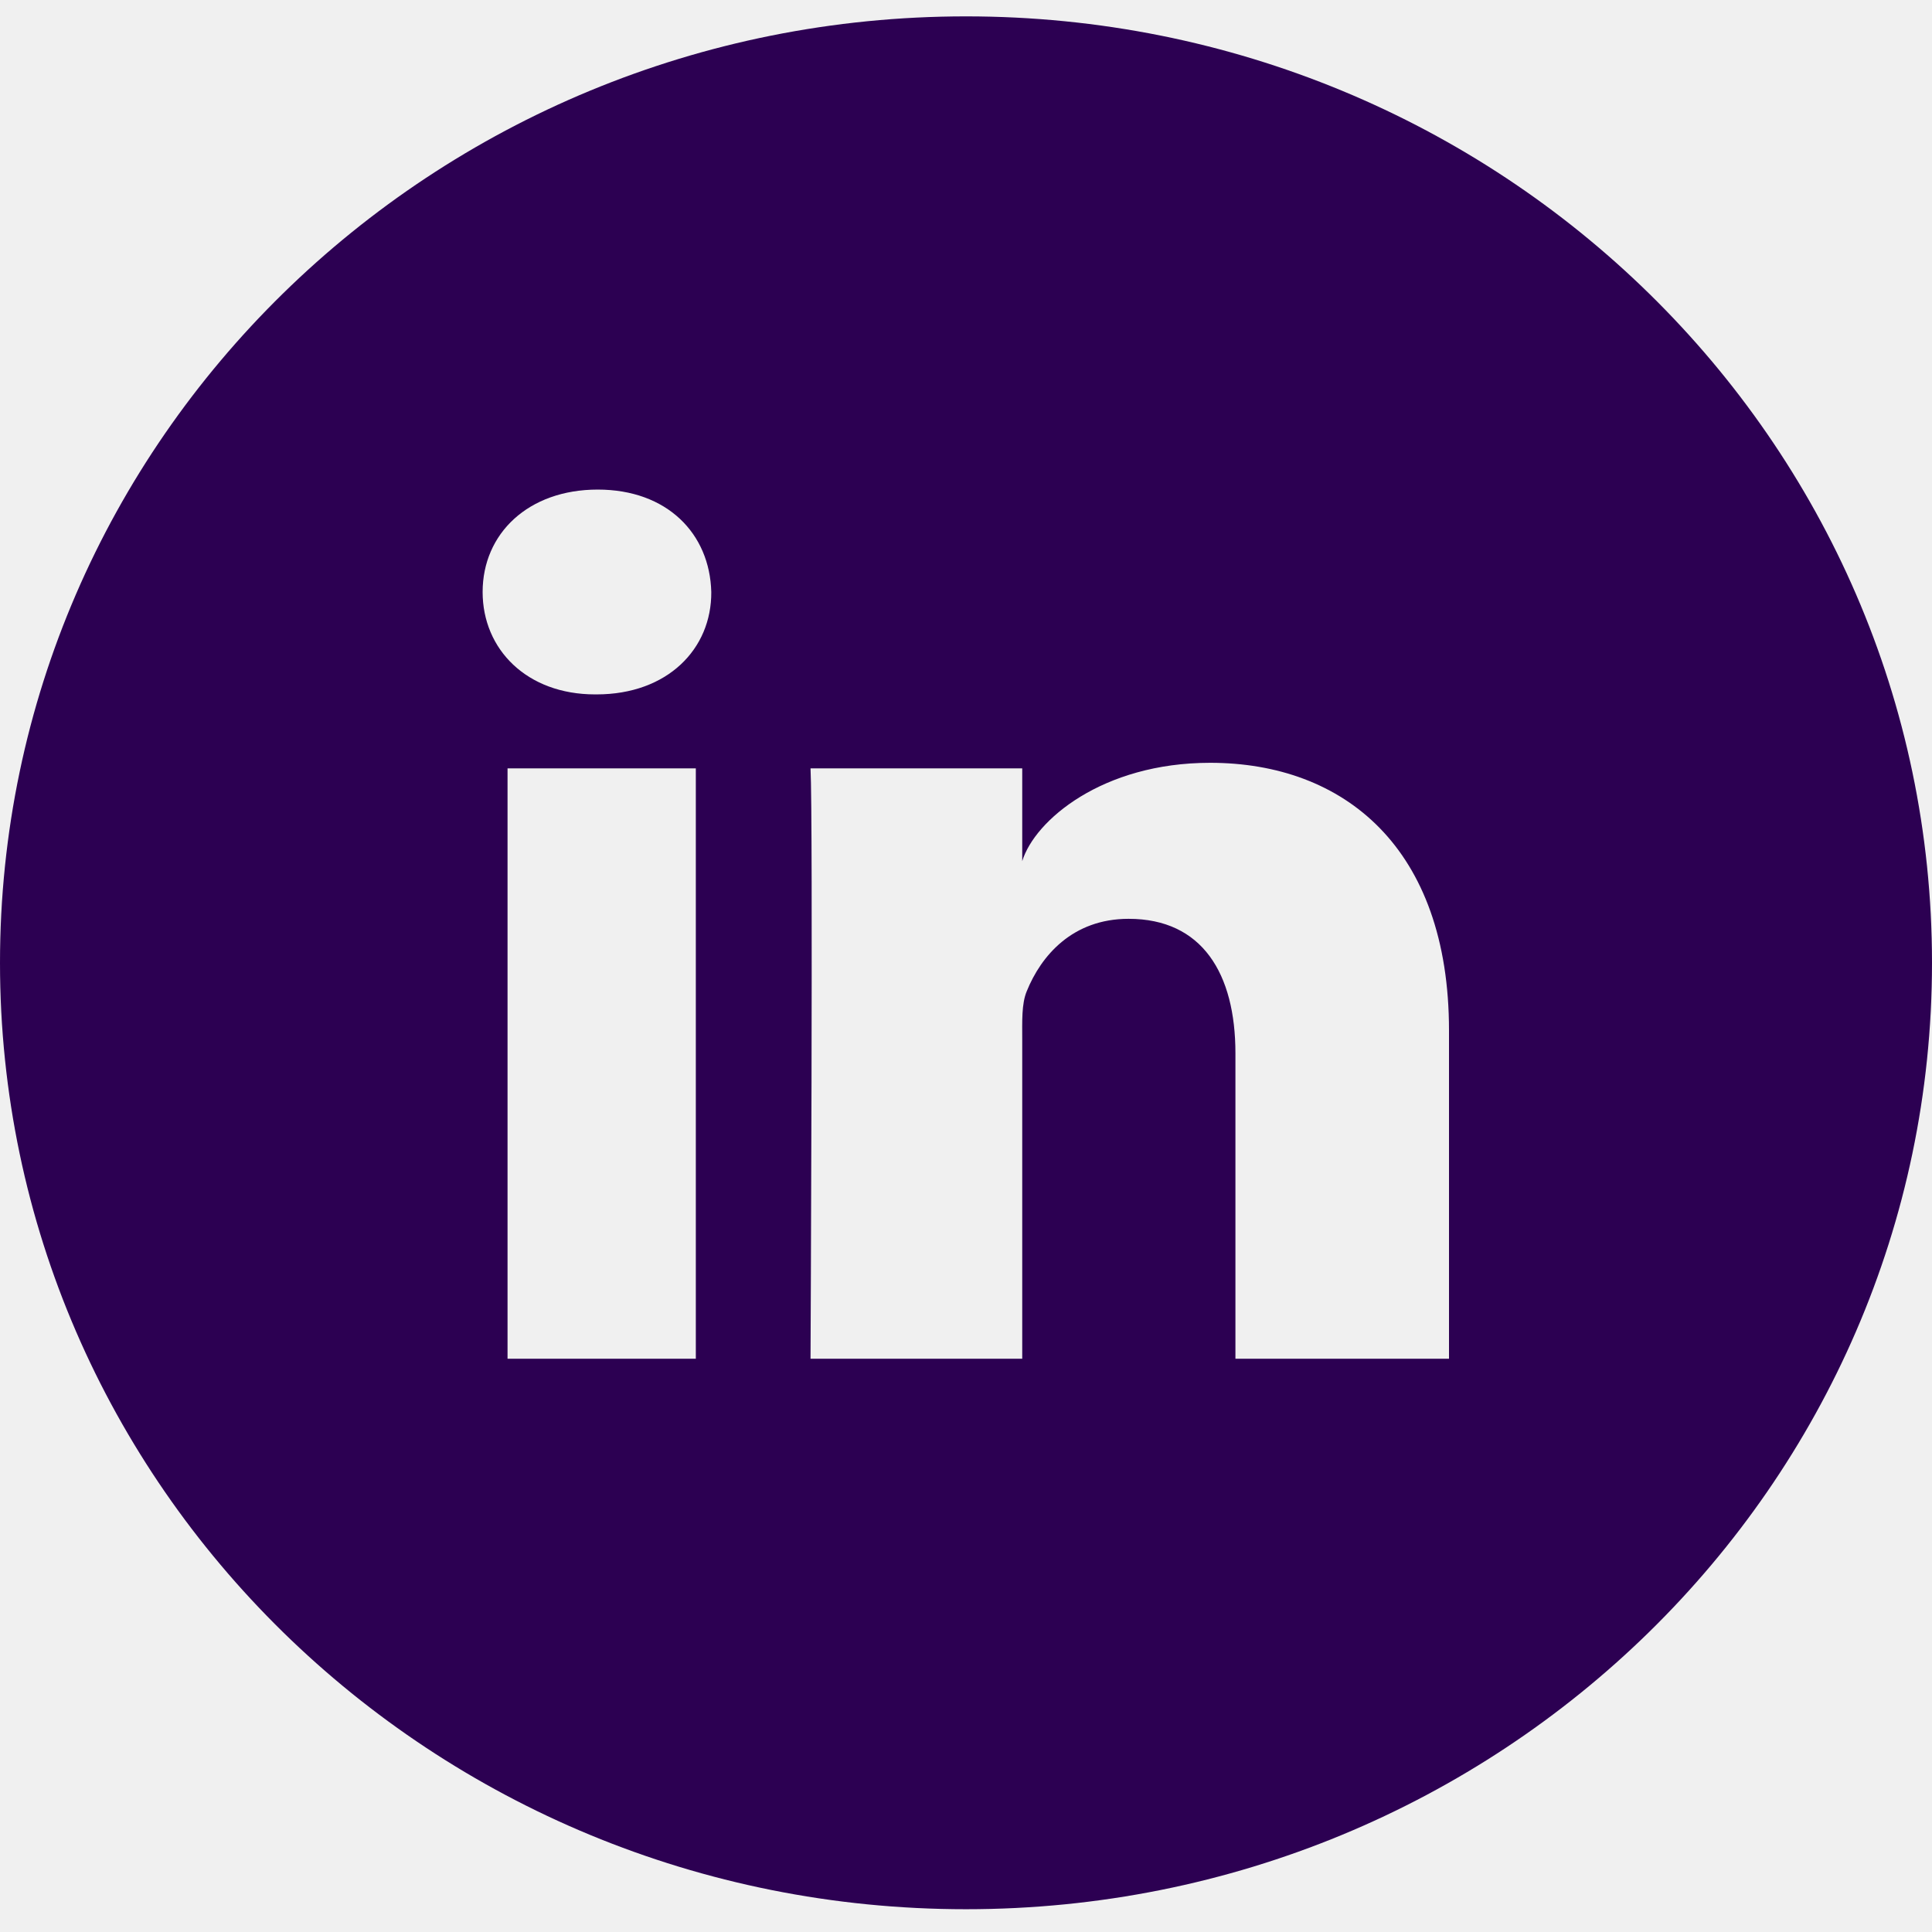
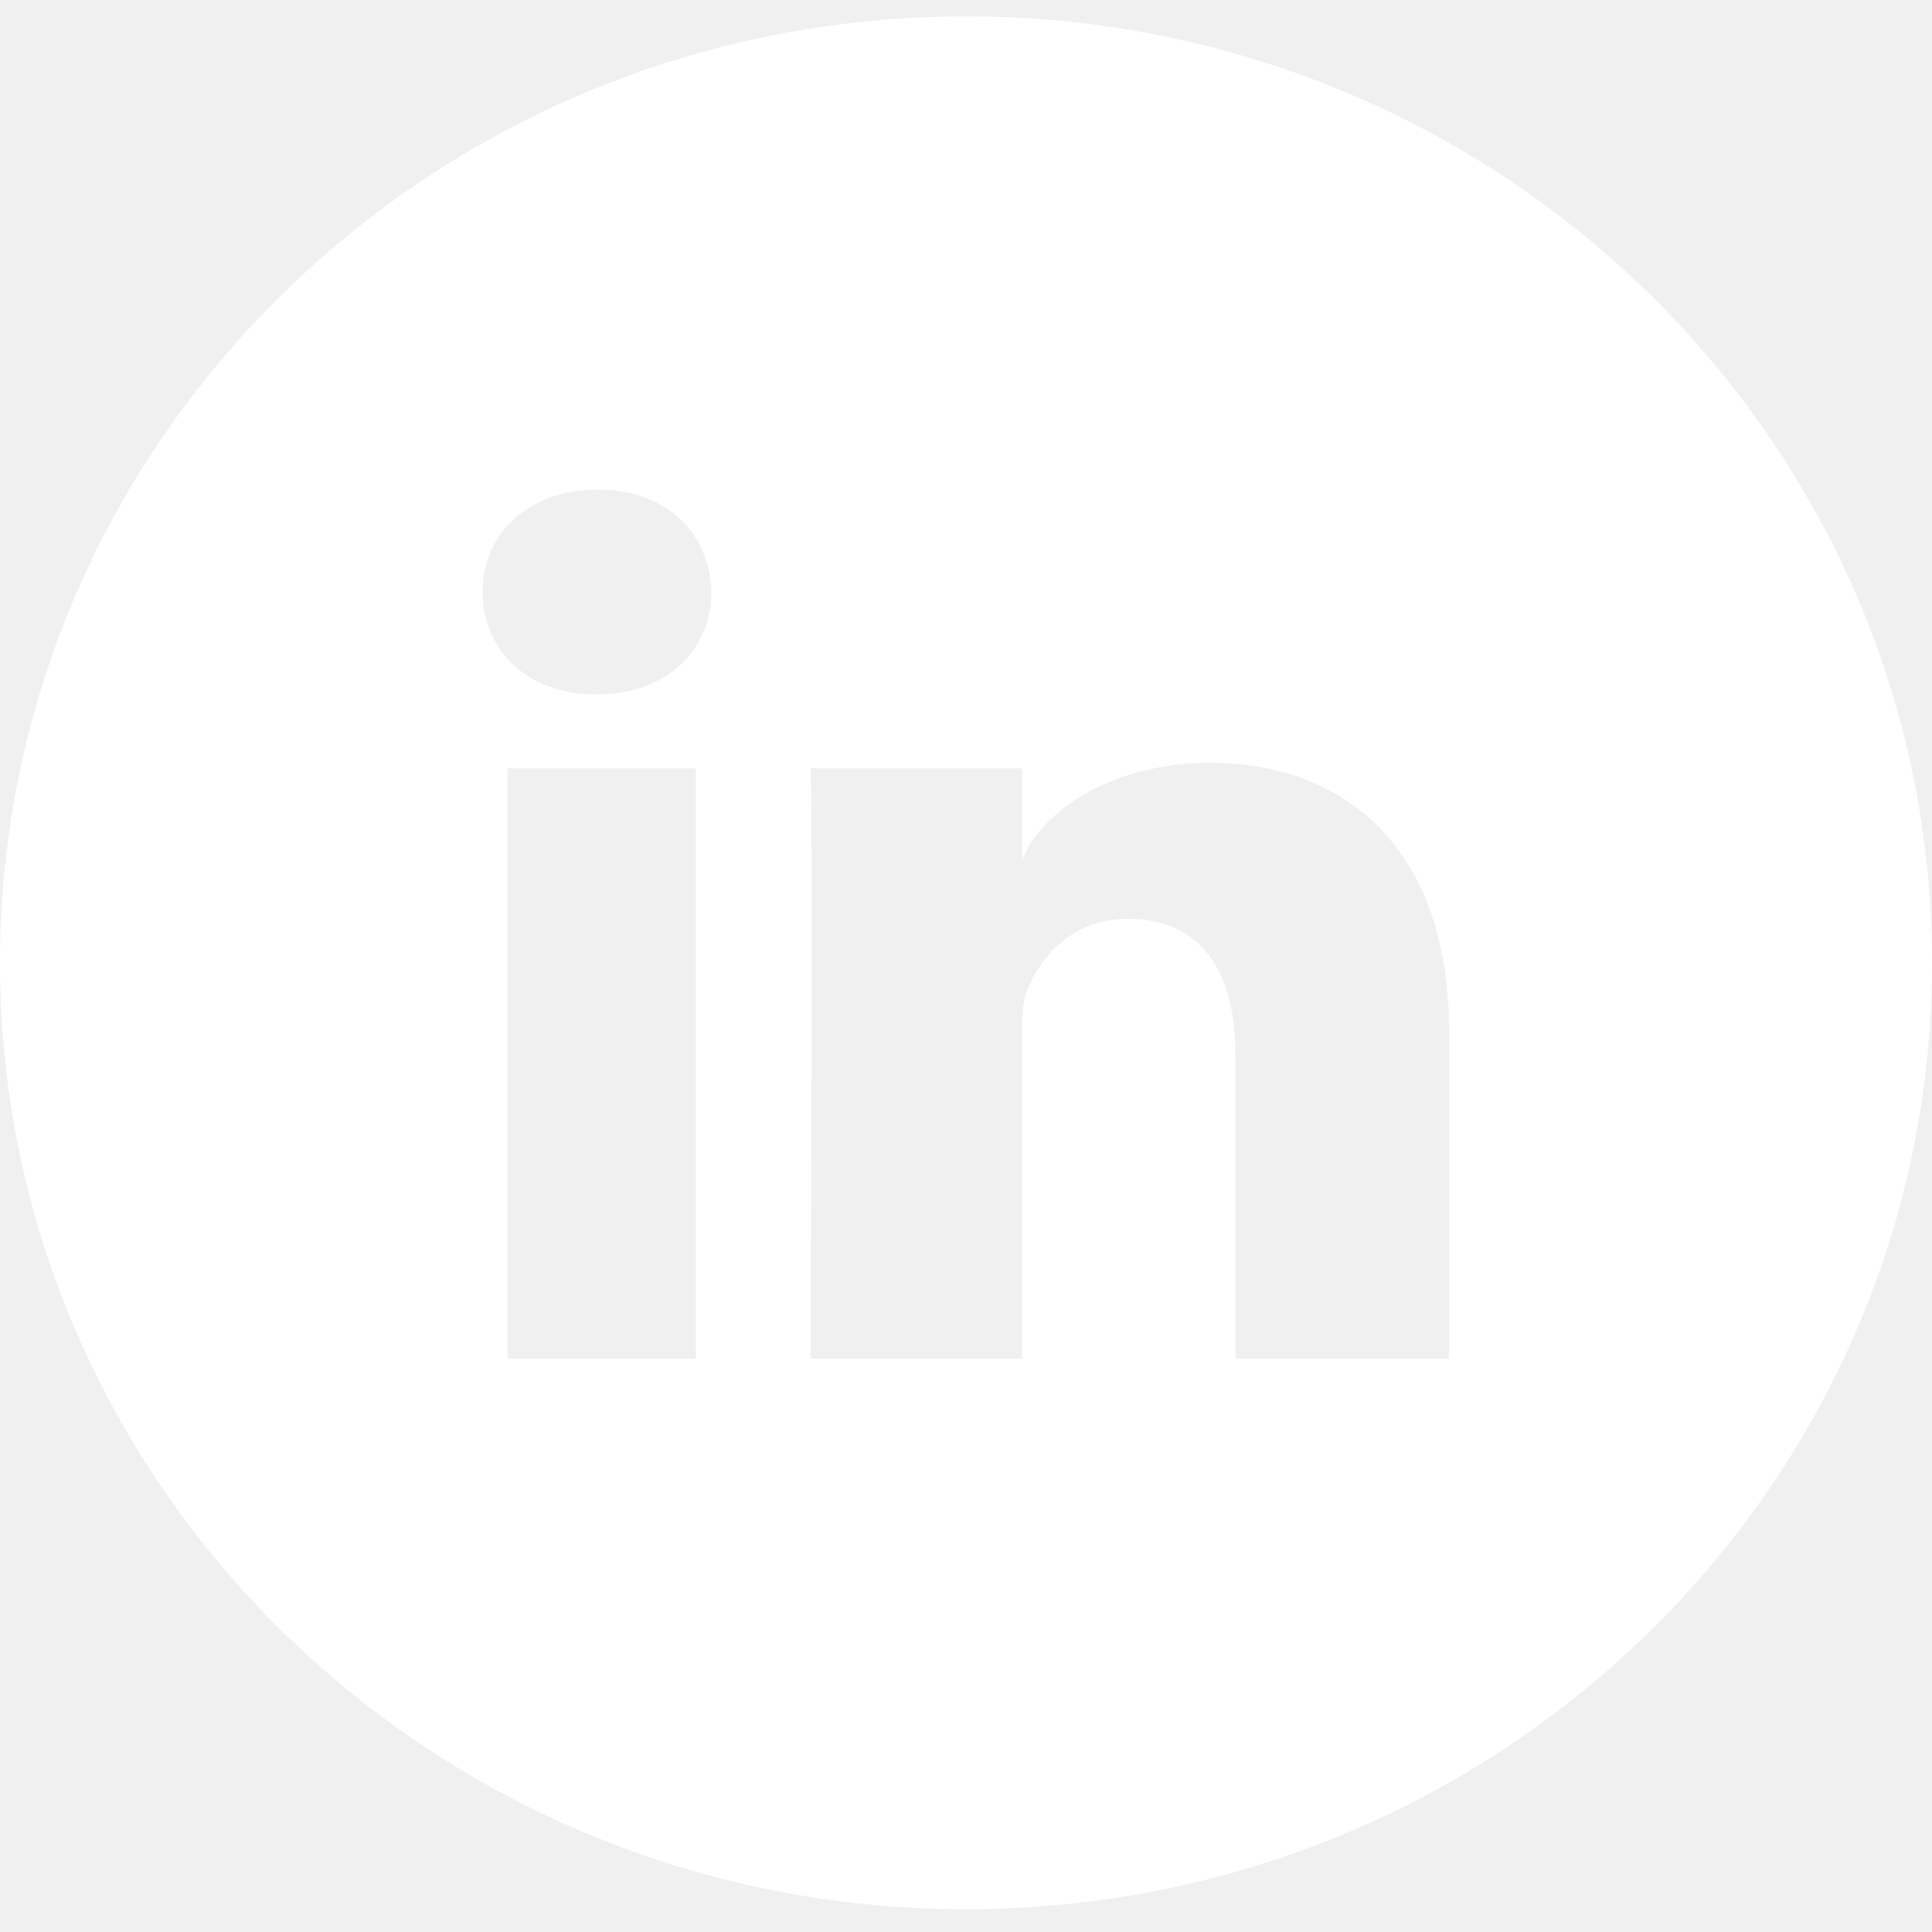
<svg xmlns="http://www.w3.org/2000/svg" width="57" height="57" viewBox="0 0 57 57" fill="none">
  <g clip-path="url(#clip0_62_72)">
-     <path d="M28.5 0.483C12.758 0.483 0 12.983 0 28.406C0 43.828 12.758 56.328 28.5 56.328C44.242 56.328 57 43.828 57 28.406C57 12.983 44.242 0.483 28.5 0.483ZM20.529 40.087H14.974V22.669H20.529V40.087ZM17.601 20.487H17.556C15.541 20.487 14.239 19.156 14.239 17.466C14.239 15.742 15.586 14.444 17.634 14.444C19.683 14.444 20.941 15.742 20.985 17.466C20.997 19.145 19.694 20.487 17.601 20.487ZM42.75 40.087H36.449V31.078C36.449 28.722 35.469 27.108 33.298 27.108C31.64 27.108 30.715 28.198 30.292 29.245C30.137 29.616 30.159 30.14 30.159 30.674V40.087H23.913C23.913 40.087 23.991 24.119 23.913 22.669H30.159V25.406C30.526 24.206 32.519 22.505 35.703 22.505C39.655 22.505 42.75 25.014 42.75 30.402V40.087Z" fill="#2C0052" />
+     <path d="M28.5 0.483C12.758 0.483 0 12.983 0 28.406C0 43.828 12.758 56.328 28.5 56.328C44.242 56.328 57 43.828 57 28.406C57 12.983 44.242 0.483 28.5 0.483ZM20.529 40.087H14.974V22.669H20.529V40.087ZM17.601 20.487H17.556C15.541 20.487 14.239 19.156 14.239 17.466C14.239 15.742 15.586 14.444 17.634 14.444C19.683 14.444 20.941 15.742 20.985 17.466C20.997 19.145 19.694 20.487 17.601 20.487ZM42.75 40.087H36.449V31.078C36.449 28.722 35.469 27.108 33.298 27.108C31.64 27.108 30.715 28.198 30.292 29.245C30.137 29.616 30.159 30.14 30.159 30.674V40.087H23.913C23.913 40.087 23.991 24.119 23.913 22.669H30.159V25.406C30.526 24.206 32.519 22.505 35.703 22.505C39.655 22.505 42.75 25.014 42.75 30.402V40.087Z" fill="#fff" />
  </g>
  <defs>
    <clipPath id="clip0_62_72">
      <rect width="57" height="55.845" fill="white" transform="translate(0 0.483398)" />
    </clipPath>
  </defs>
</svg>
